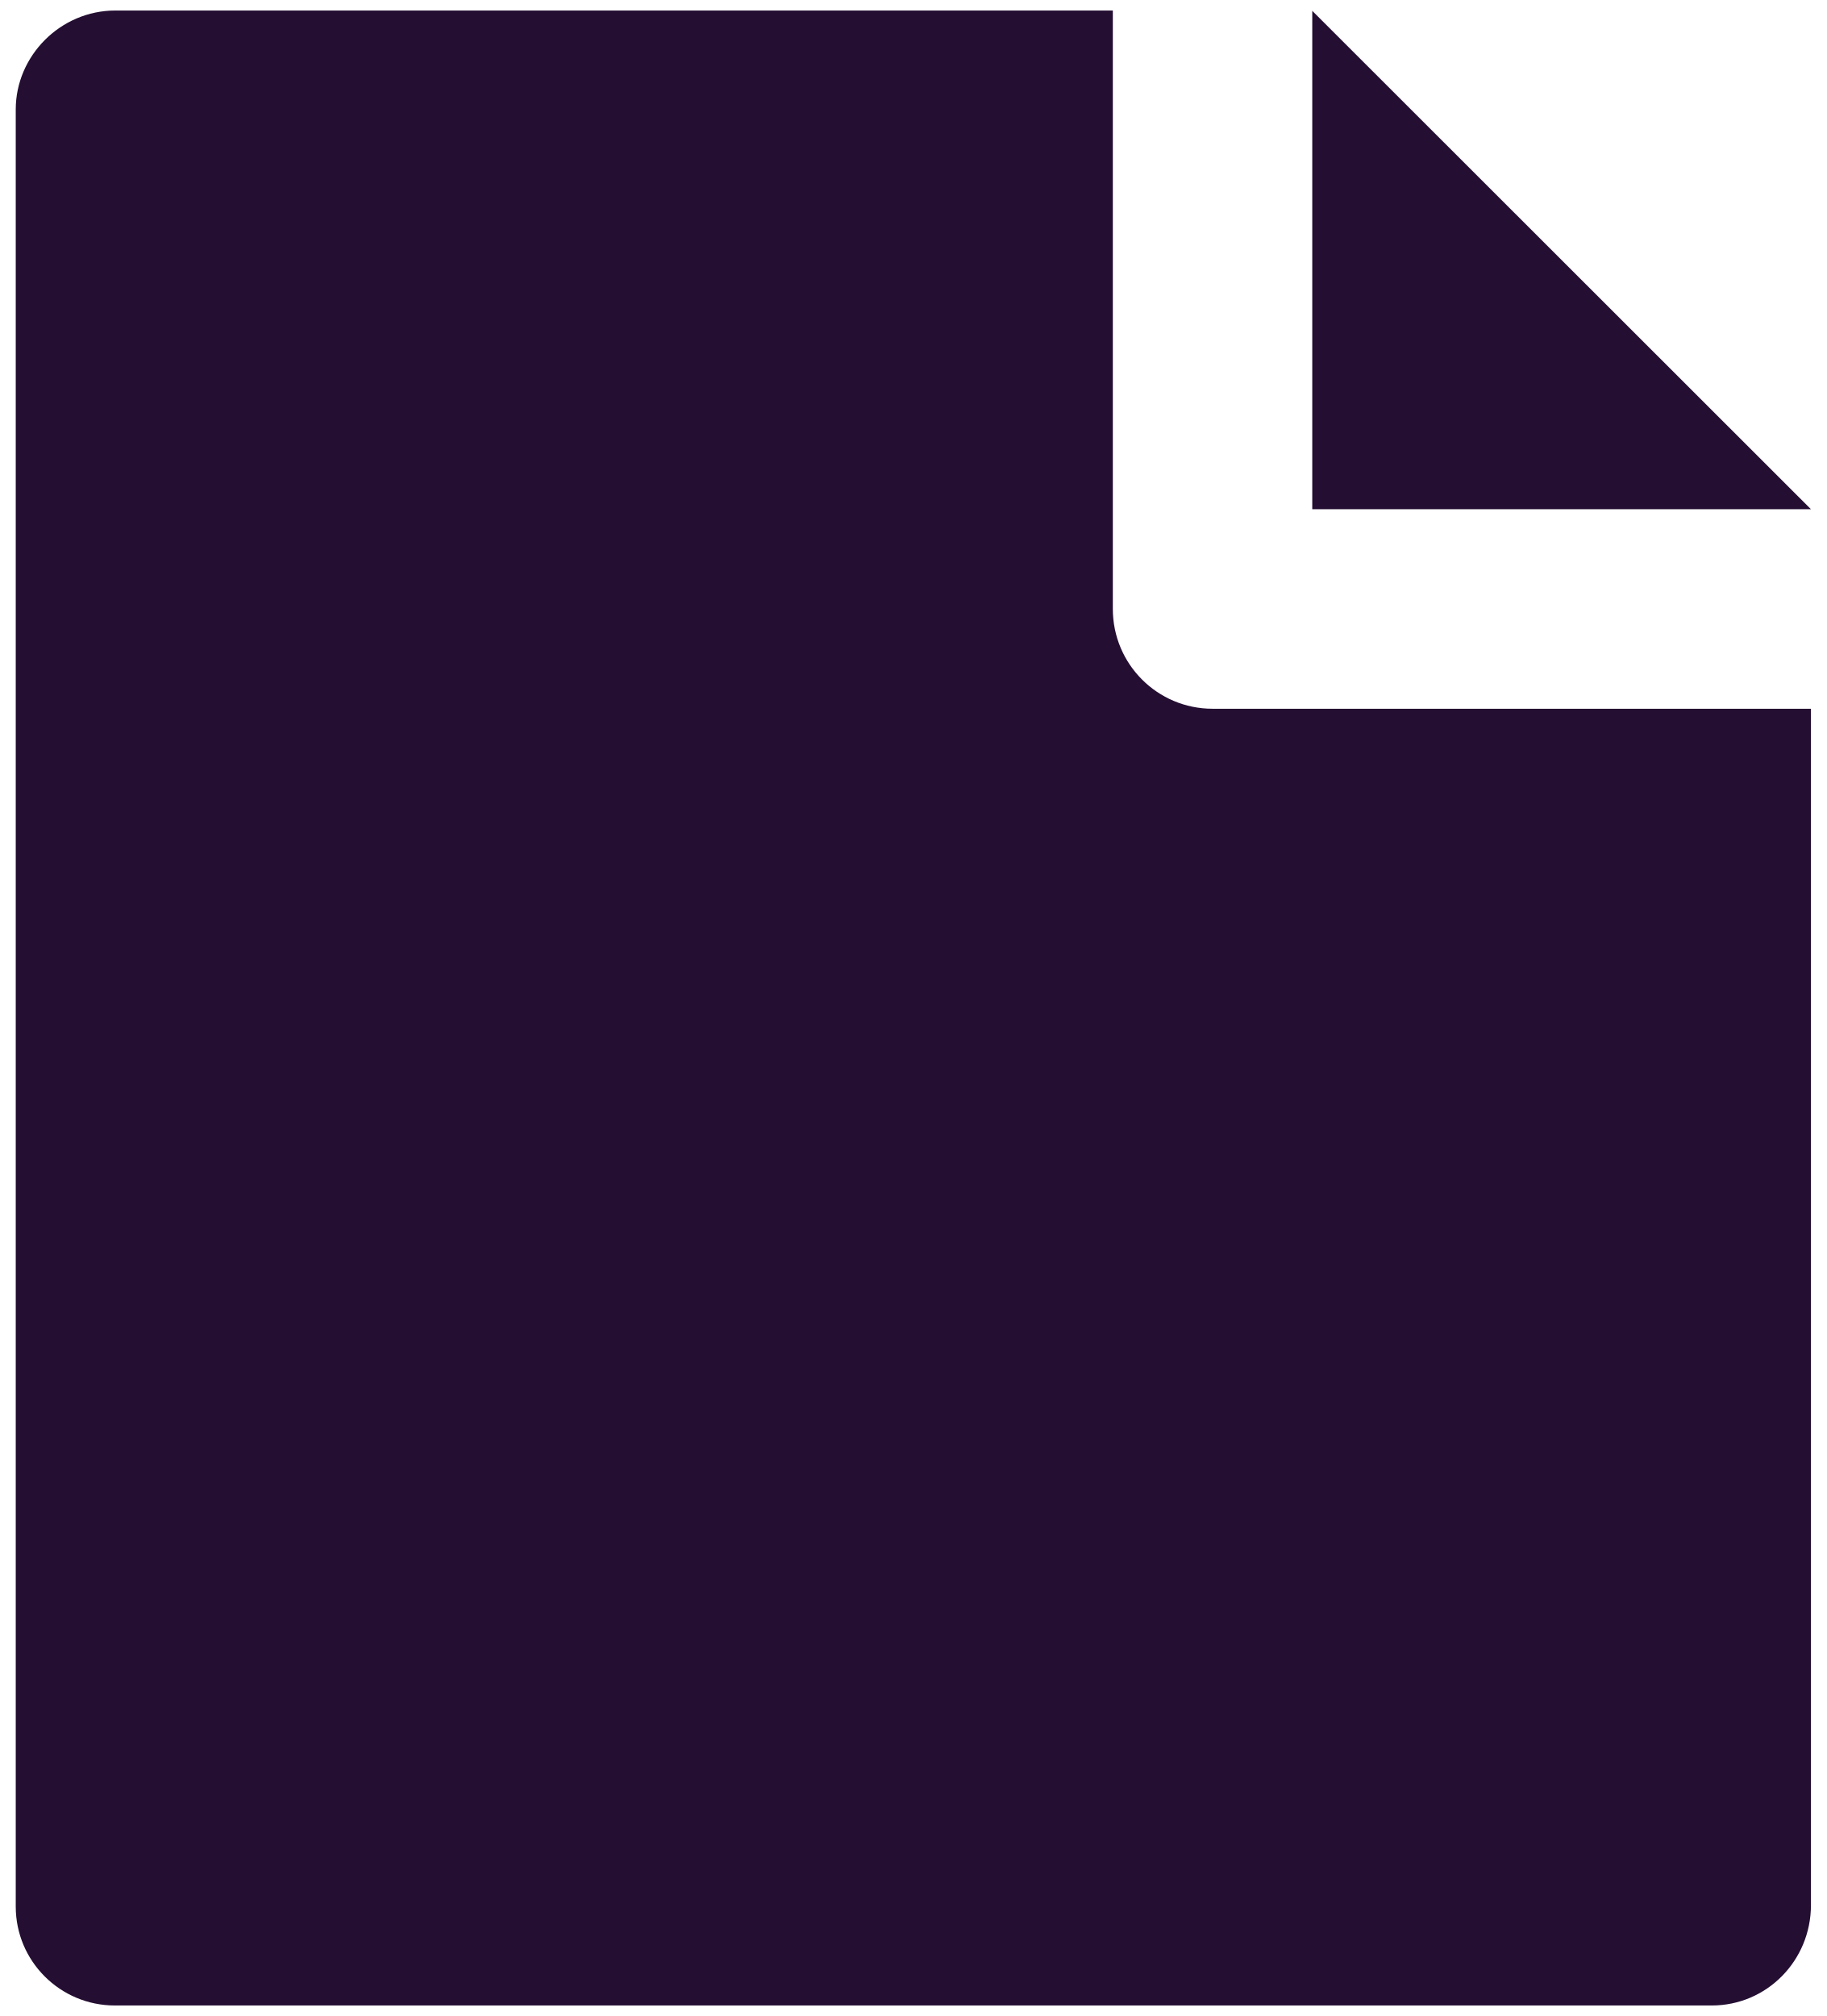
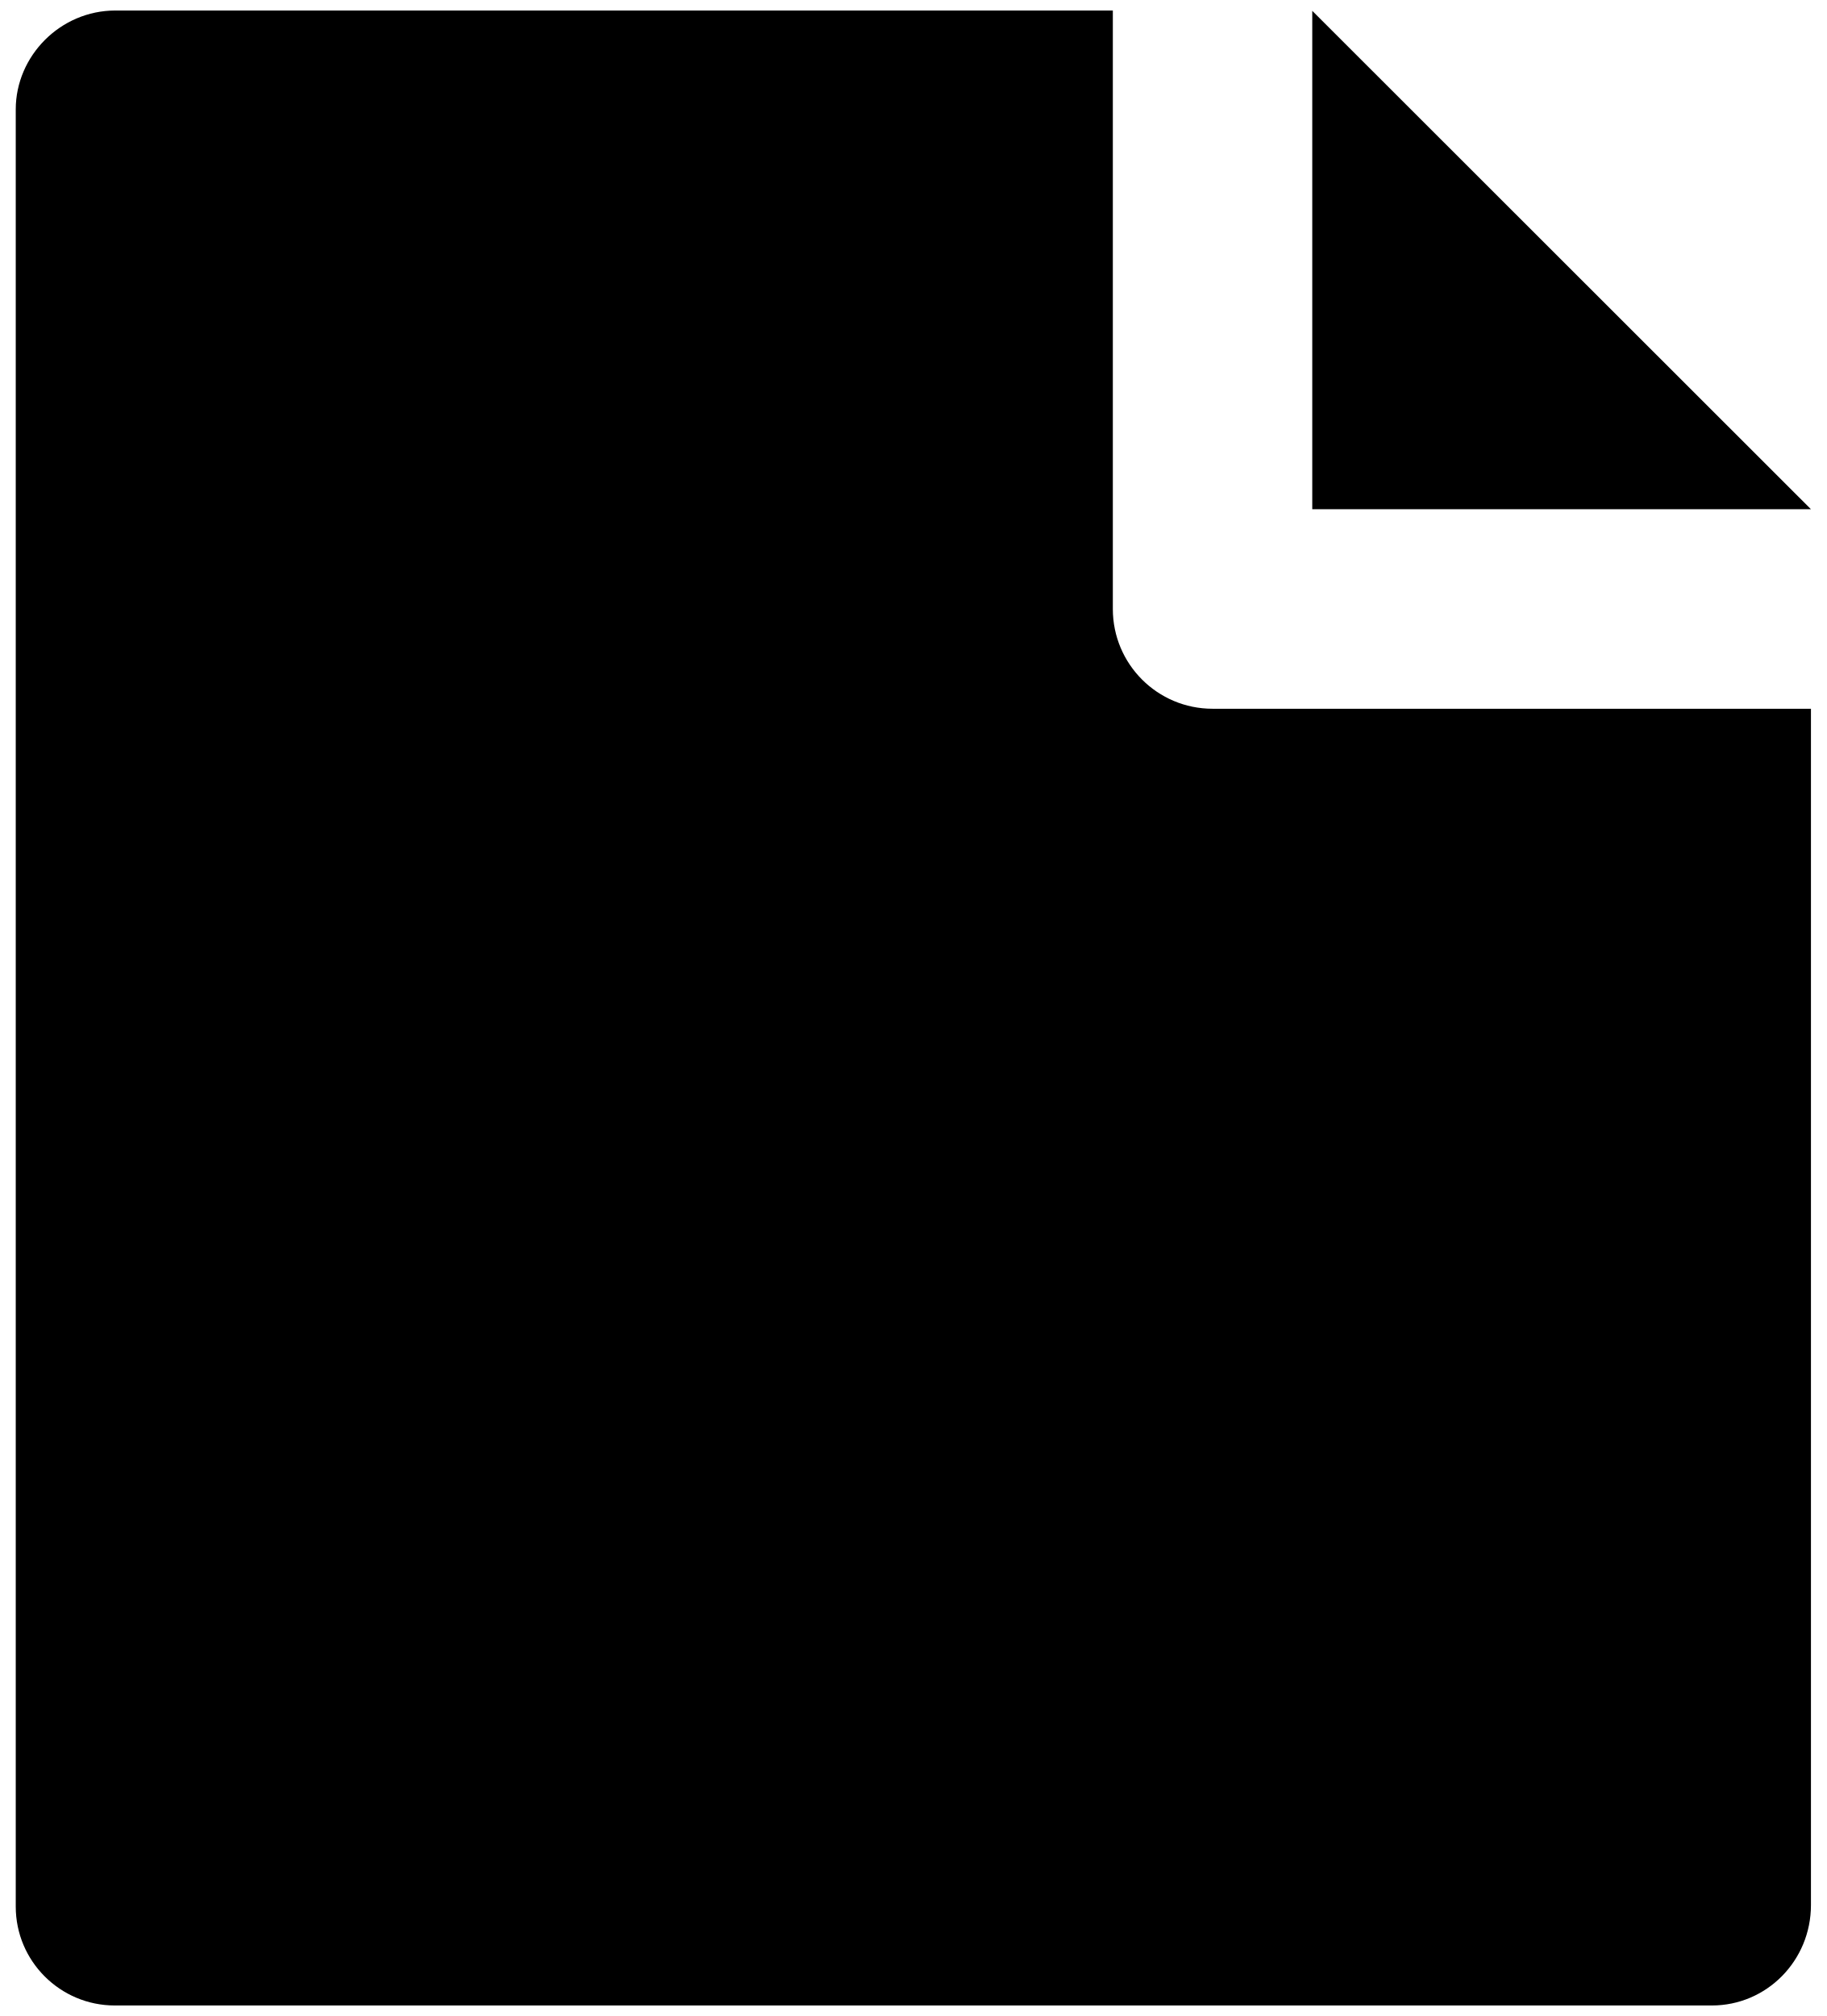
<svg xmlns="http://www.w3.org/2000/svg" width="29" height="32" viewBox="0 0 29 32" fill="none">
-   <path d="M28.75 11.25V30.238C28.75 31.123 28.046 31.833 27.177 31.833H1.823C0.955 31.833 0.25 31.13 0.25 30.263V1.737C0.25 0.888 0.958 0.167 1.831 0.167H17.667V9.667C17.667 10.541 18.375 11.25 19.25 11.25H28.75ZM28.75 8.083H20.833V0.172L28.75 8.083Z" fill="#240E32" />
+   <path d="M28.75 11.25V30.238C28.75 31.123 28.046 31.833 27.177 31.833H1.823C0.955 31.833 0.25 31.13 0.25 30.263V1.737C0.25 0.888 0.958 0.167 1.831 0.167H17.667V9.667C17.667 10.541 18.375 11.25 19.25 11.25H28.75ZM28.75 8.083H20.833V0.172L28.75 8.083Z" fill="currentColor" />
</svg>
